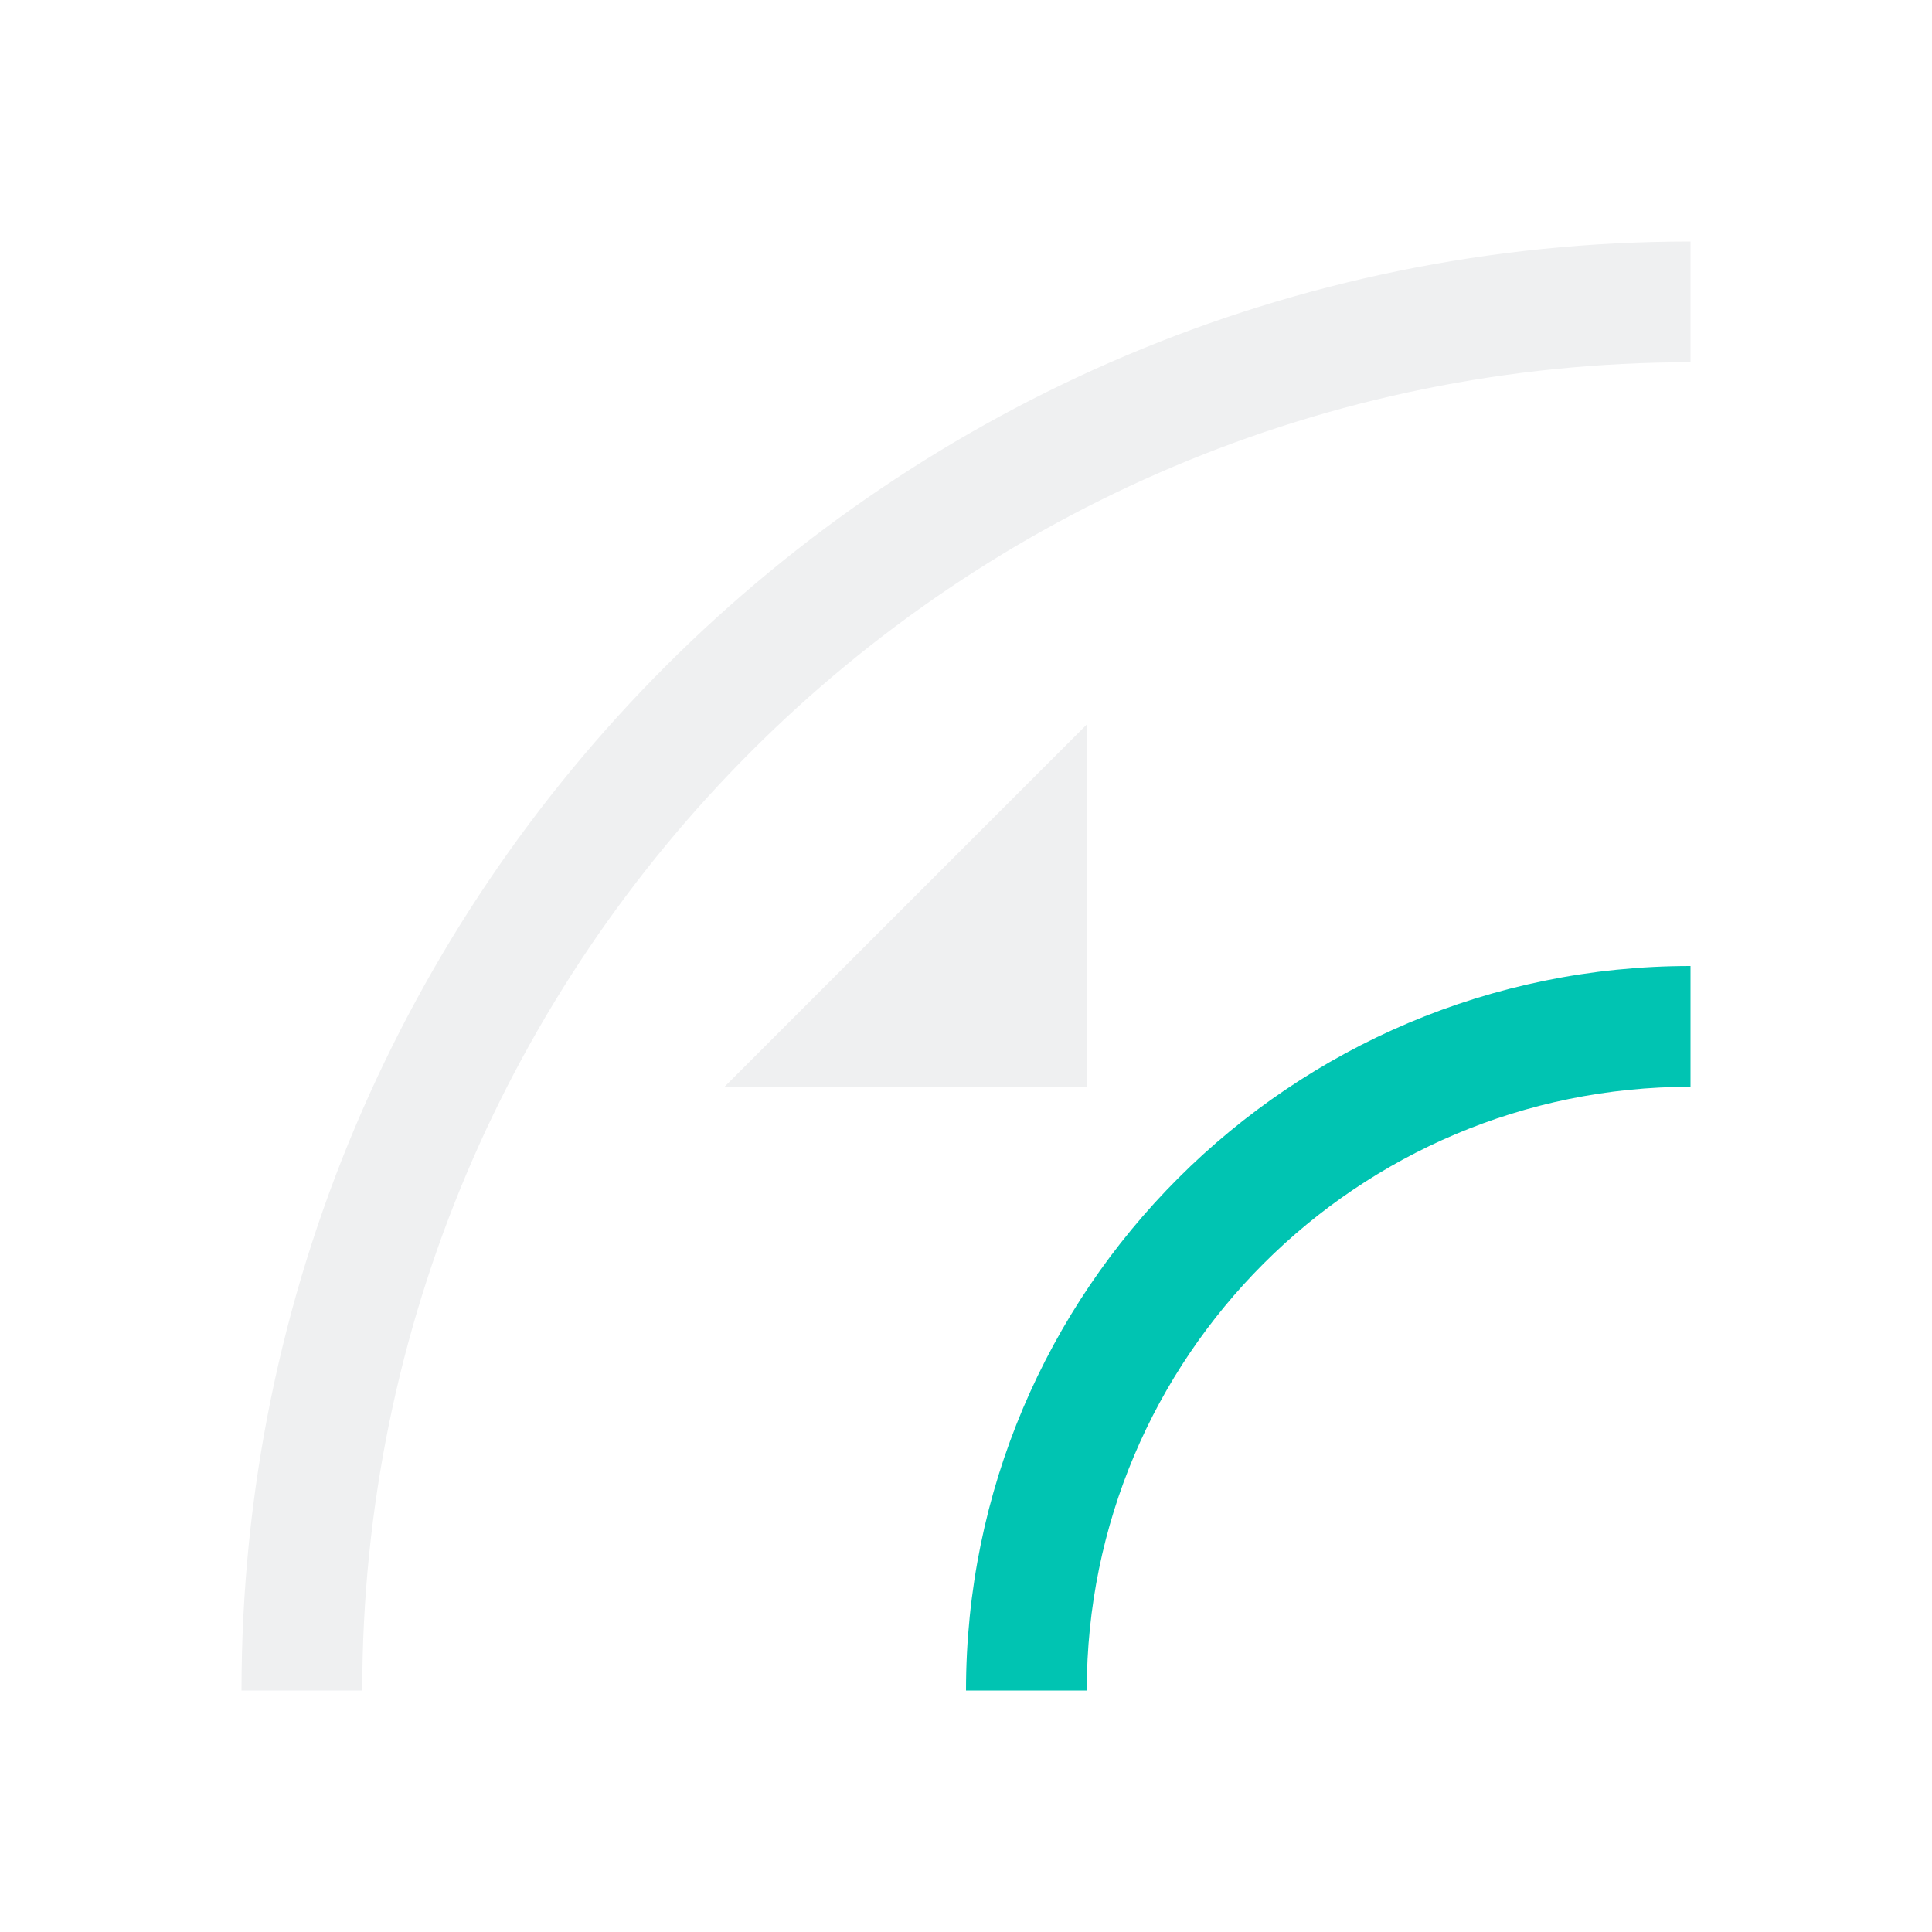
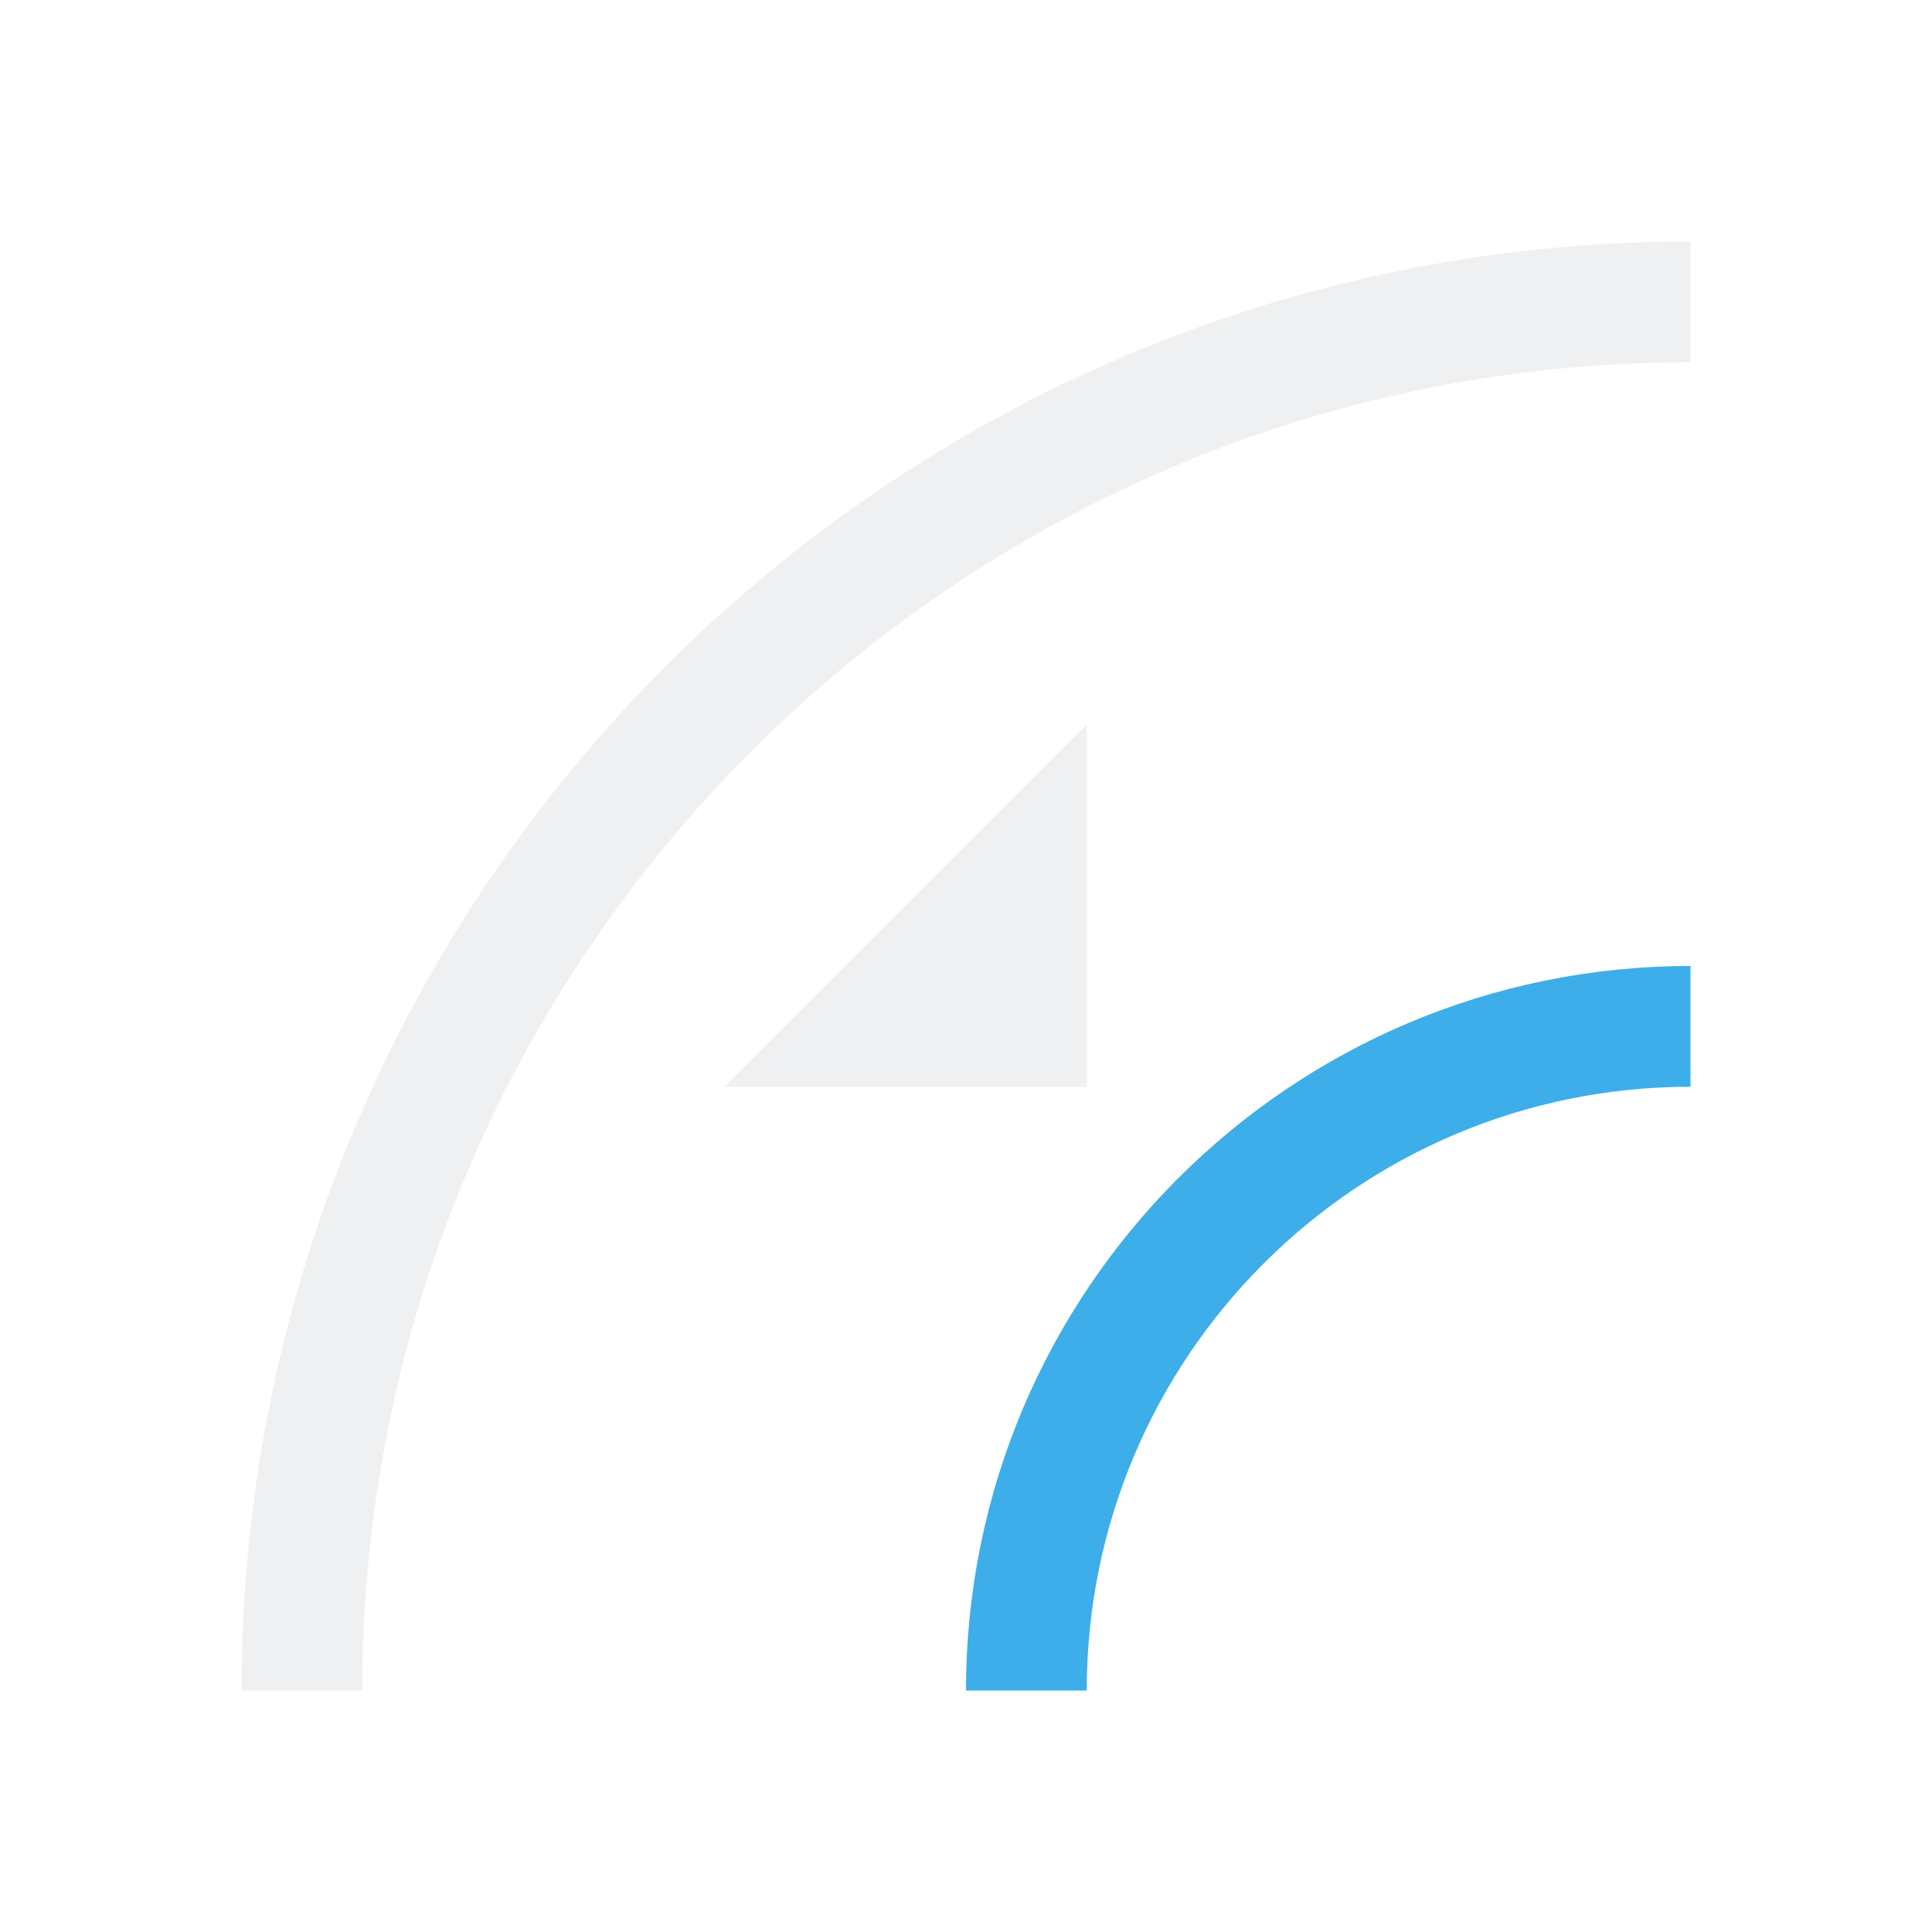
<svg xmlns="http://www.w3.org/2000/svg" viewBox="0 0 16 16">
  <defs id="defs3051">
    <style type="text/css" id="current-color-scheme">
      .ColorScheme-Text {
        color:#eff0f1;
      }
      .ColorScheme-Highlight {
-         color:#00c4b2;
+         color:#3daee9;
      }
      </style>
  </defs>
  <path style="fill:currentColor;fill-opacity:1;stroke:none" d="M 14 2 A 12 12 0 0 0 2 14 L 3 14 A 11 11 0 0 1 14 3 L 14 2 z M 9 6 L 6 9 L 9 9 L 9 6 z " class="ColorScheme-Text" />
  <path style="fill:currentColor;fill-opacity:1;stroke:none" d="m 14,8 a 6,6 0 0 0 -6,6 l 1,0 a 5,5 0 0 1 5,-5 z" class="ColorScheme-Highlight" />
</svg>
